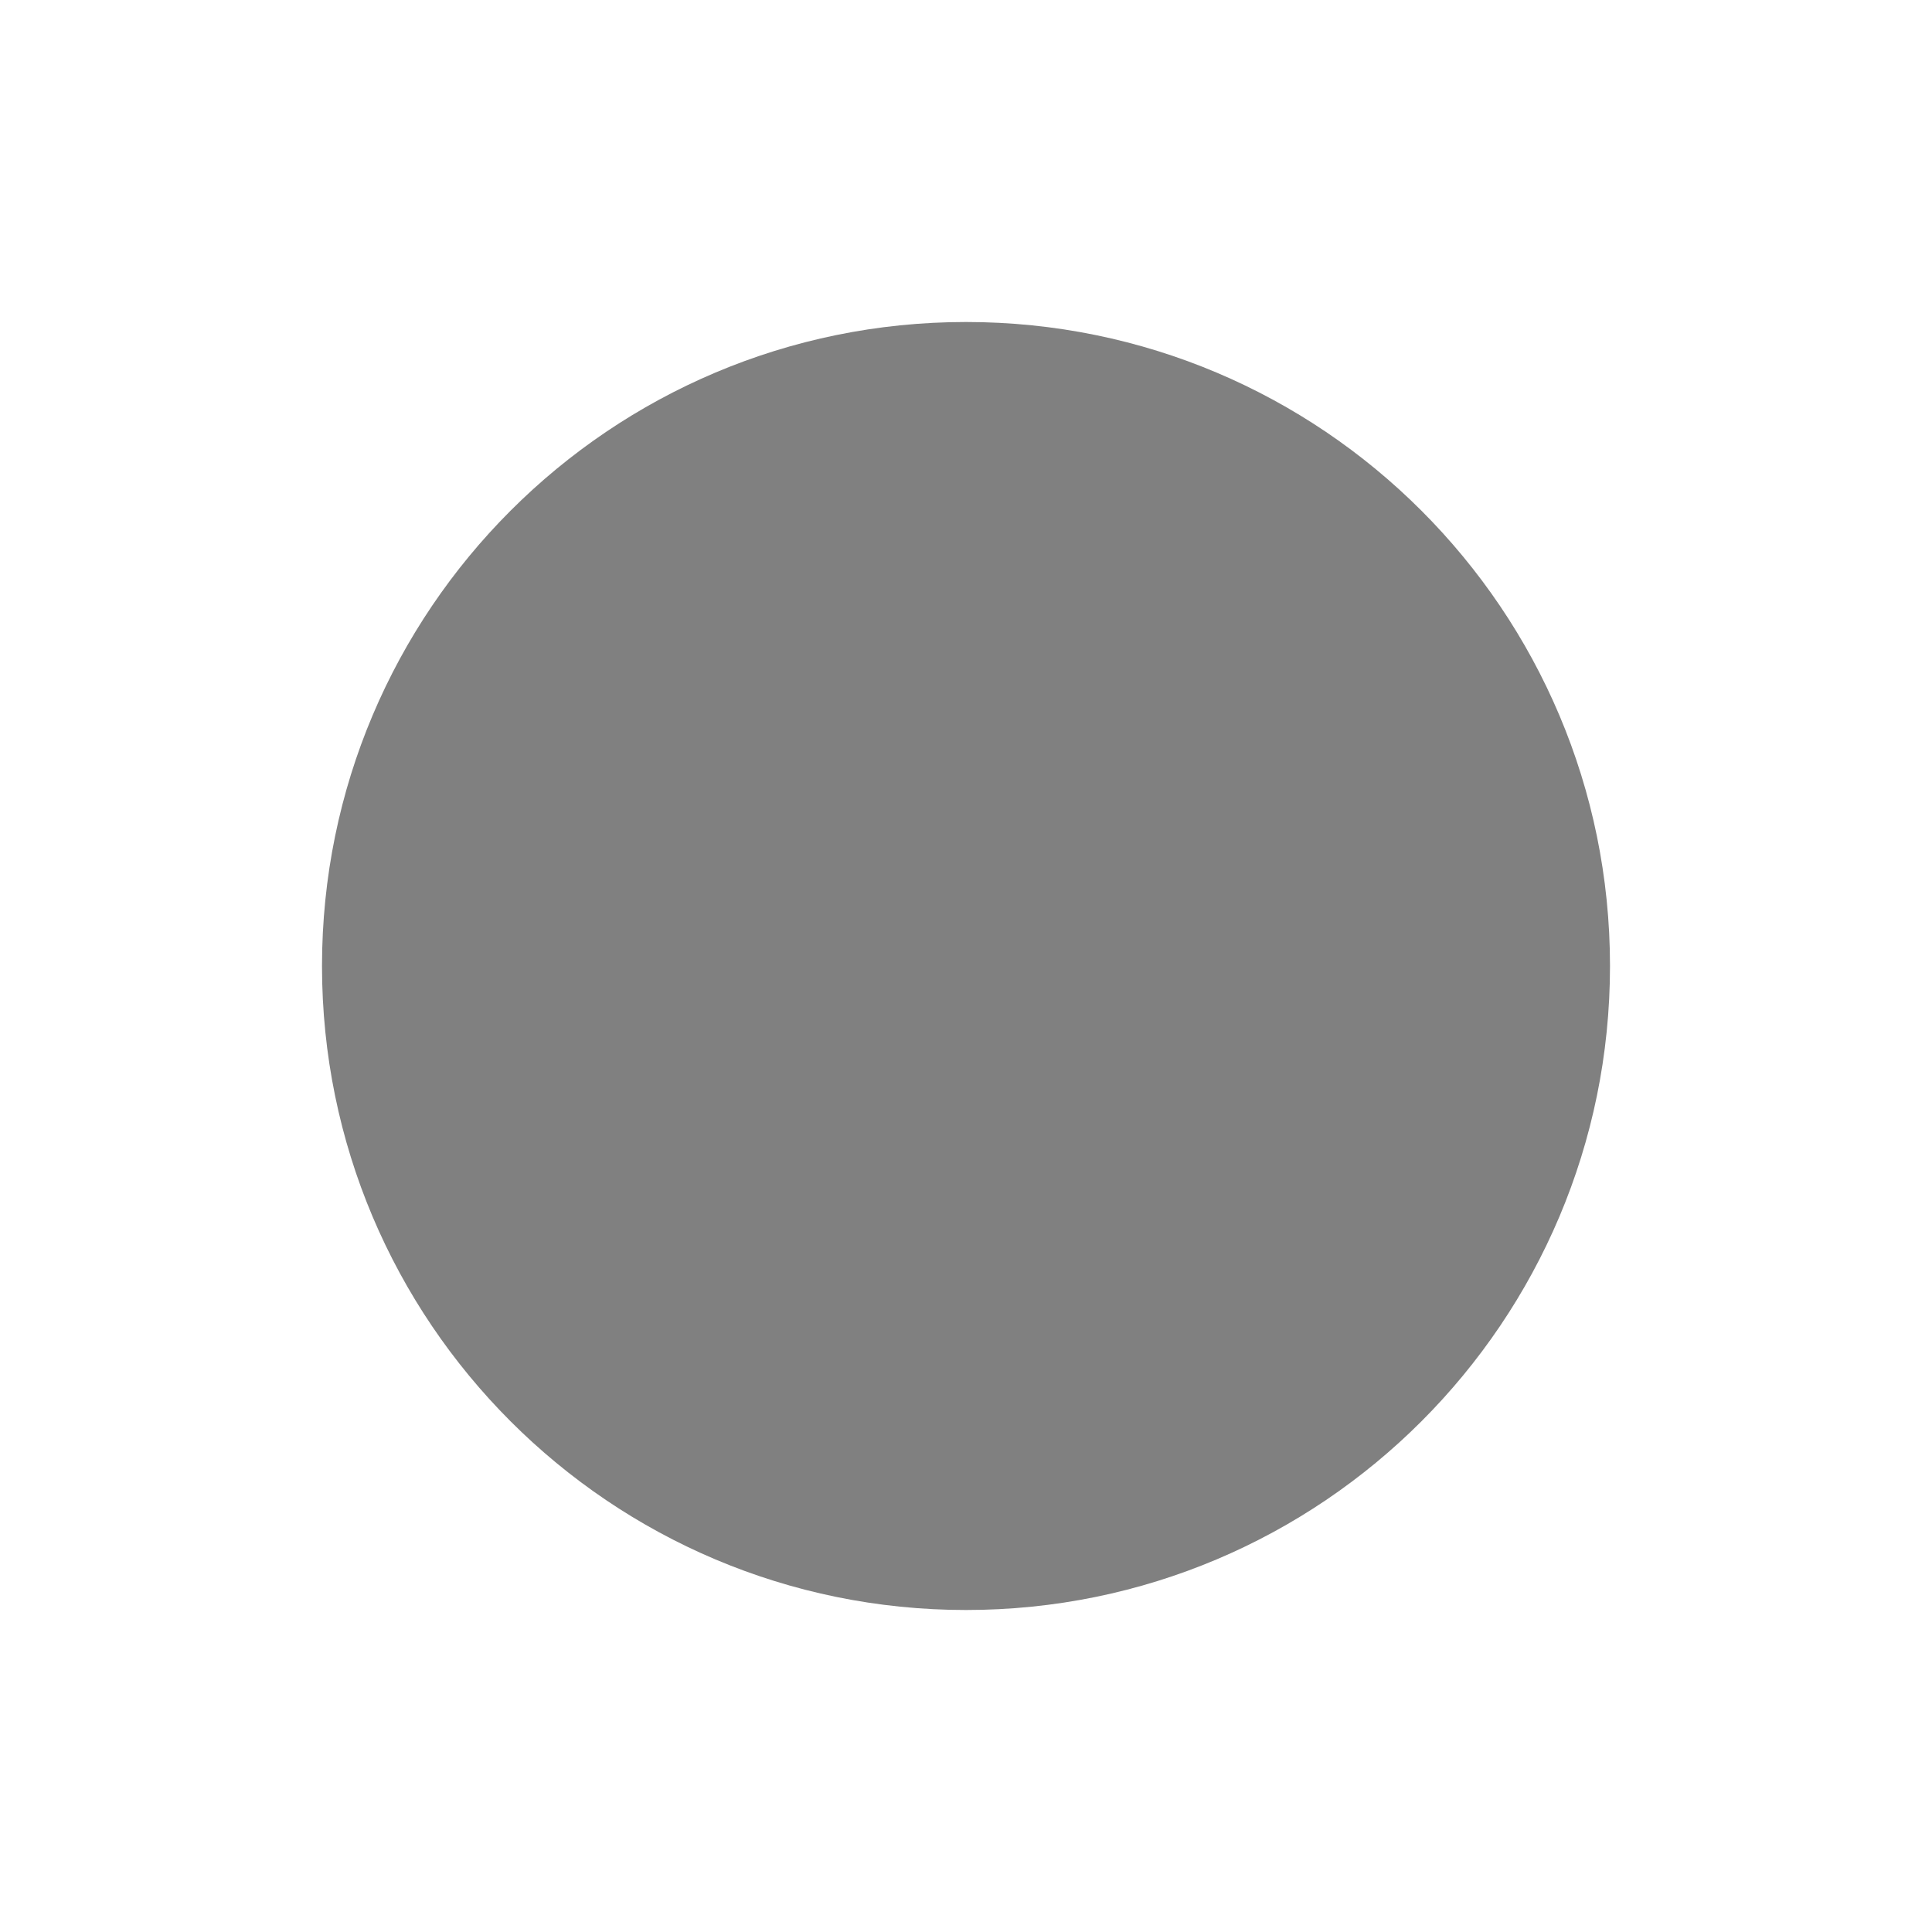
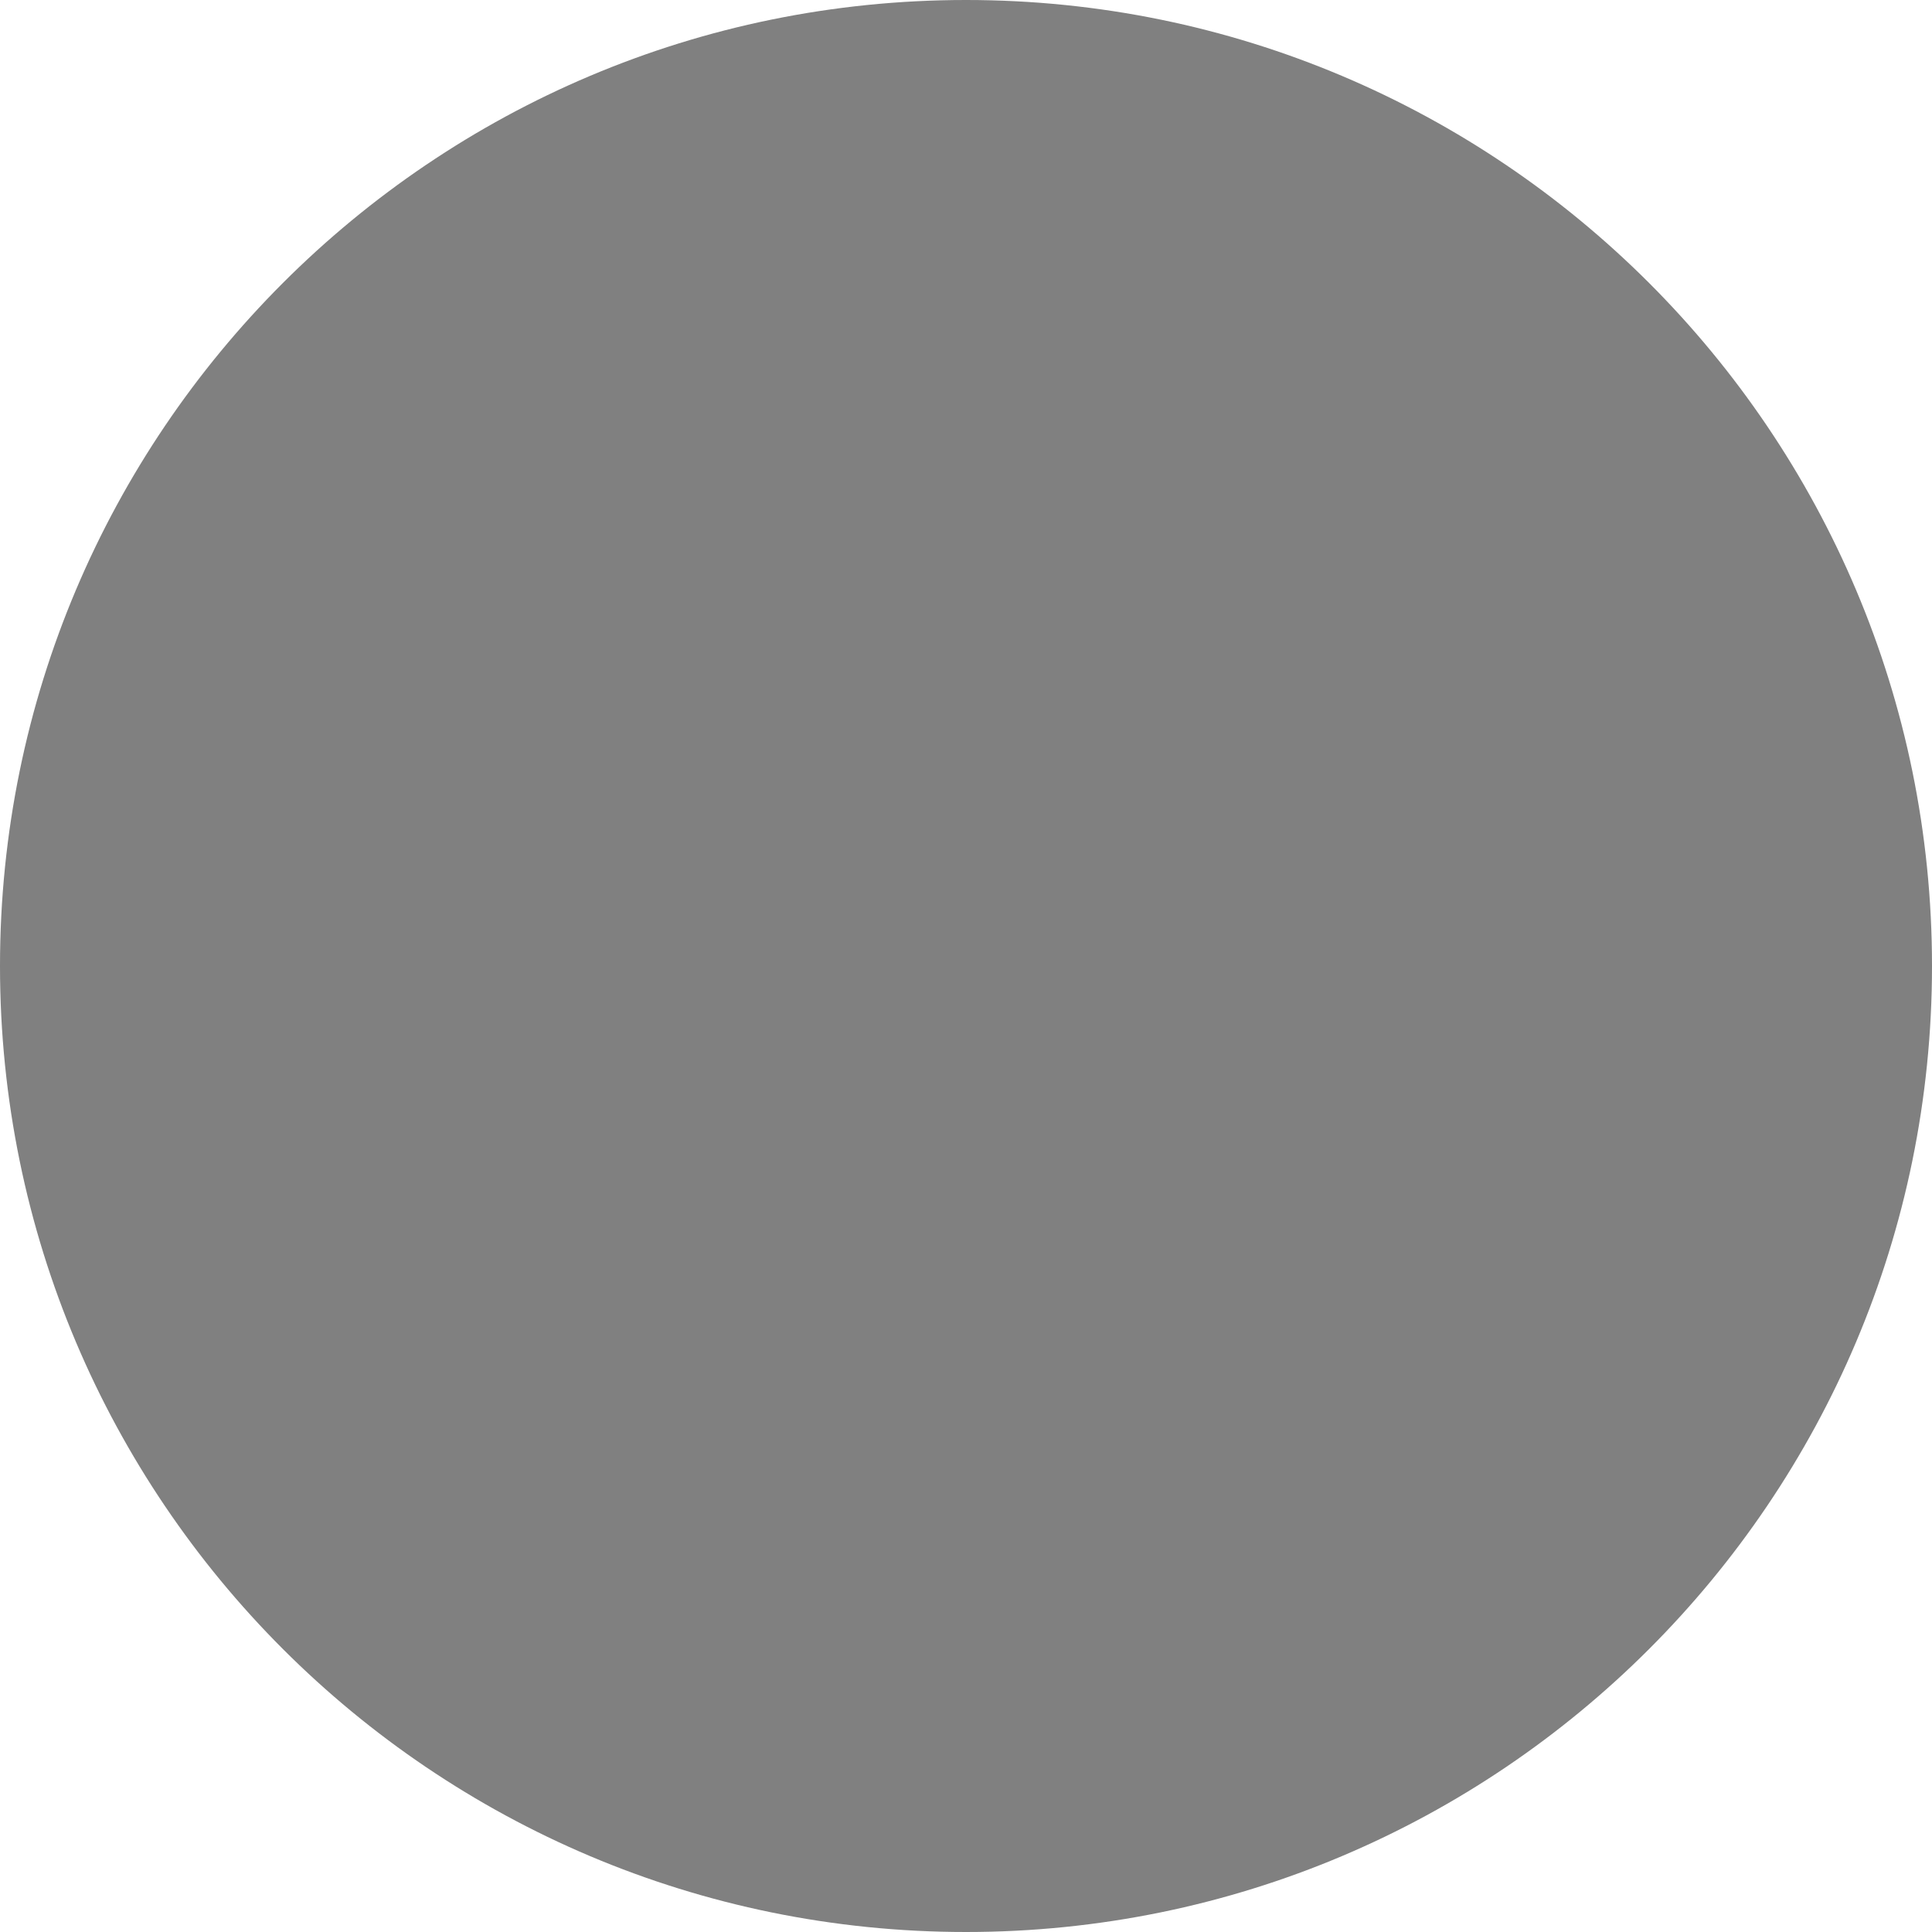
- <svg xmlns="http://www.w3.org/2000/svg" width="24" height="24" viewBox="0 0 24 24" version="1.1" id="svg4">
+ <svg xmlns="http://www.w3.org/2000/svg" height="16" width="16" version="1.1" id="svg4">
  <defs id="defs8" />
-   <g id="g834">
-     <circle style="opacity:0.001" id="circle2" fill="#808080" r="12" cy="12" cx="12" />
-     <circle id="circle2-3" r="8" cy="12" cx="12" style="fill:#808080;stroke-width:0.667" />
-   </g>
+   <circle style="fill:#808080;stroke-width:0.667;fill-opacity:1" cx="8" cy="8" r="8" id="circle2-3" />
</svg>
